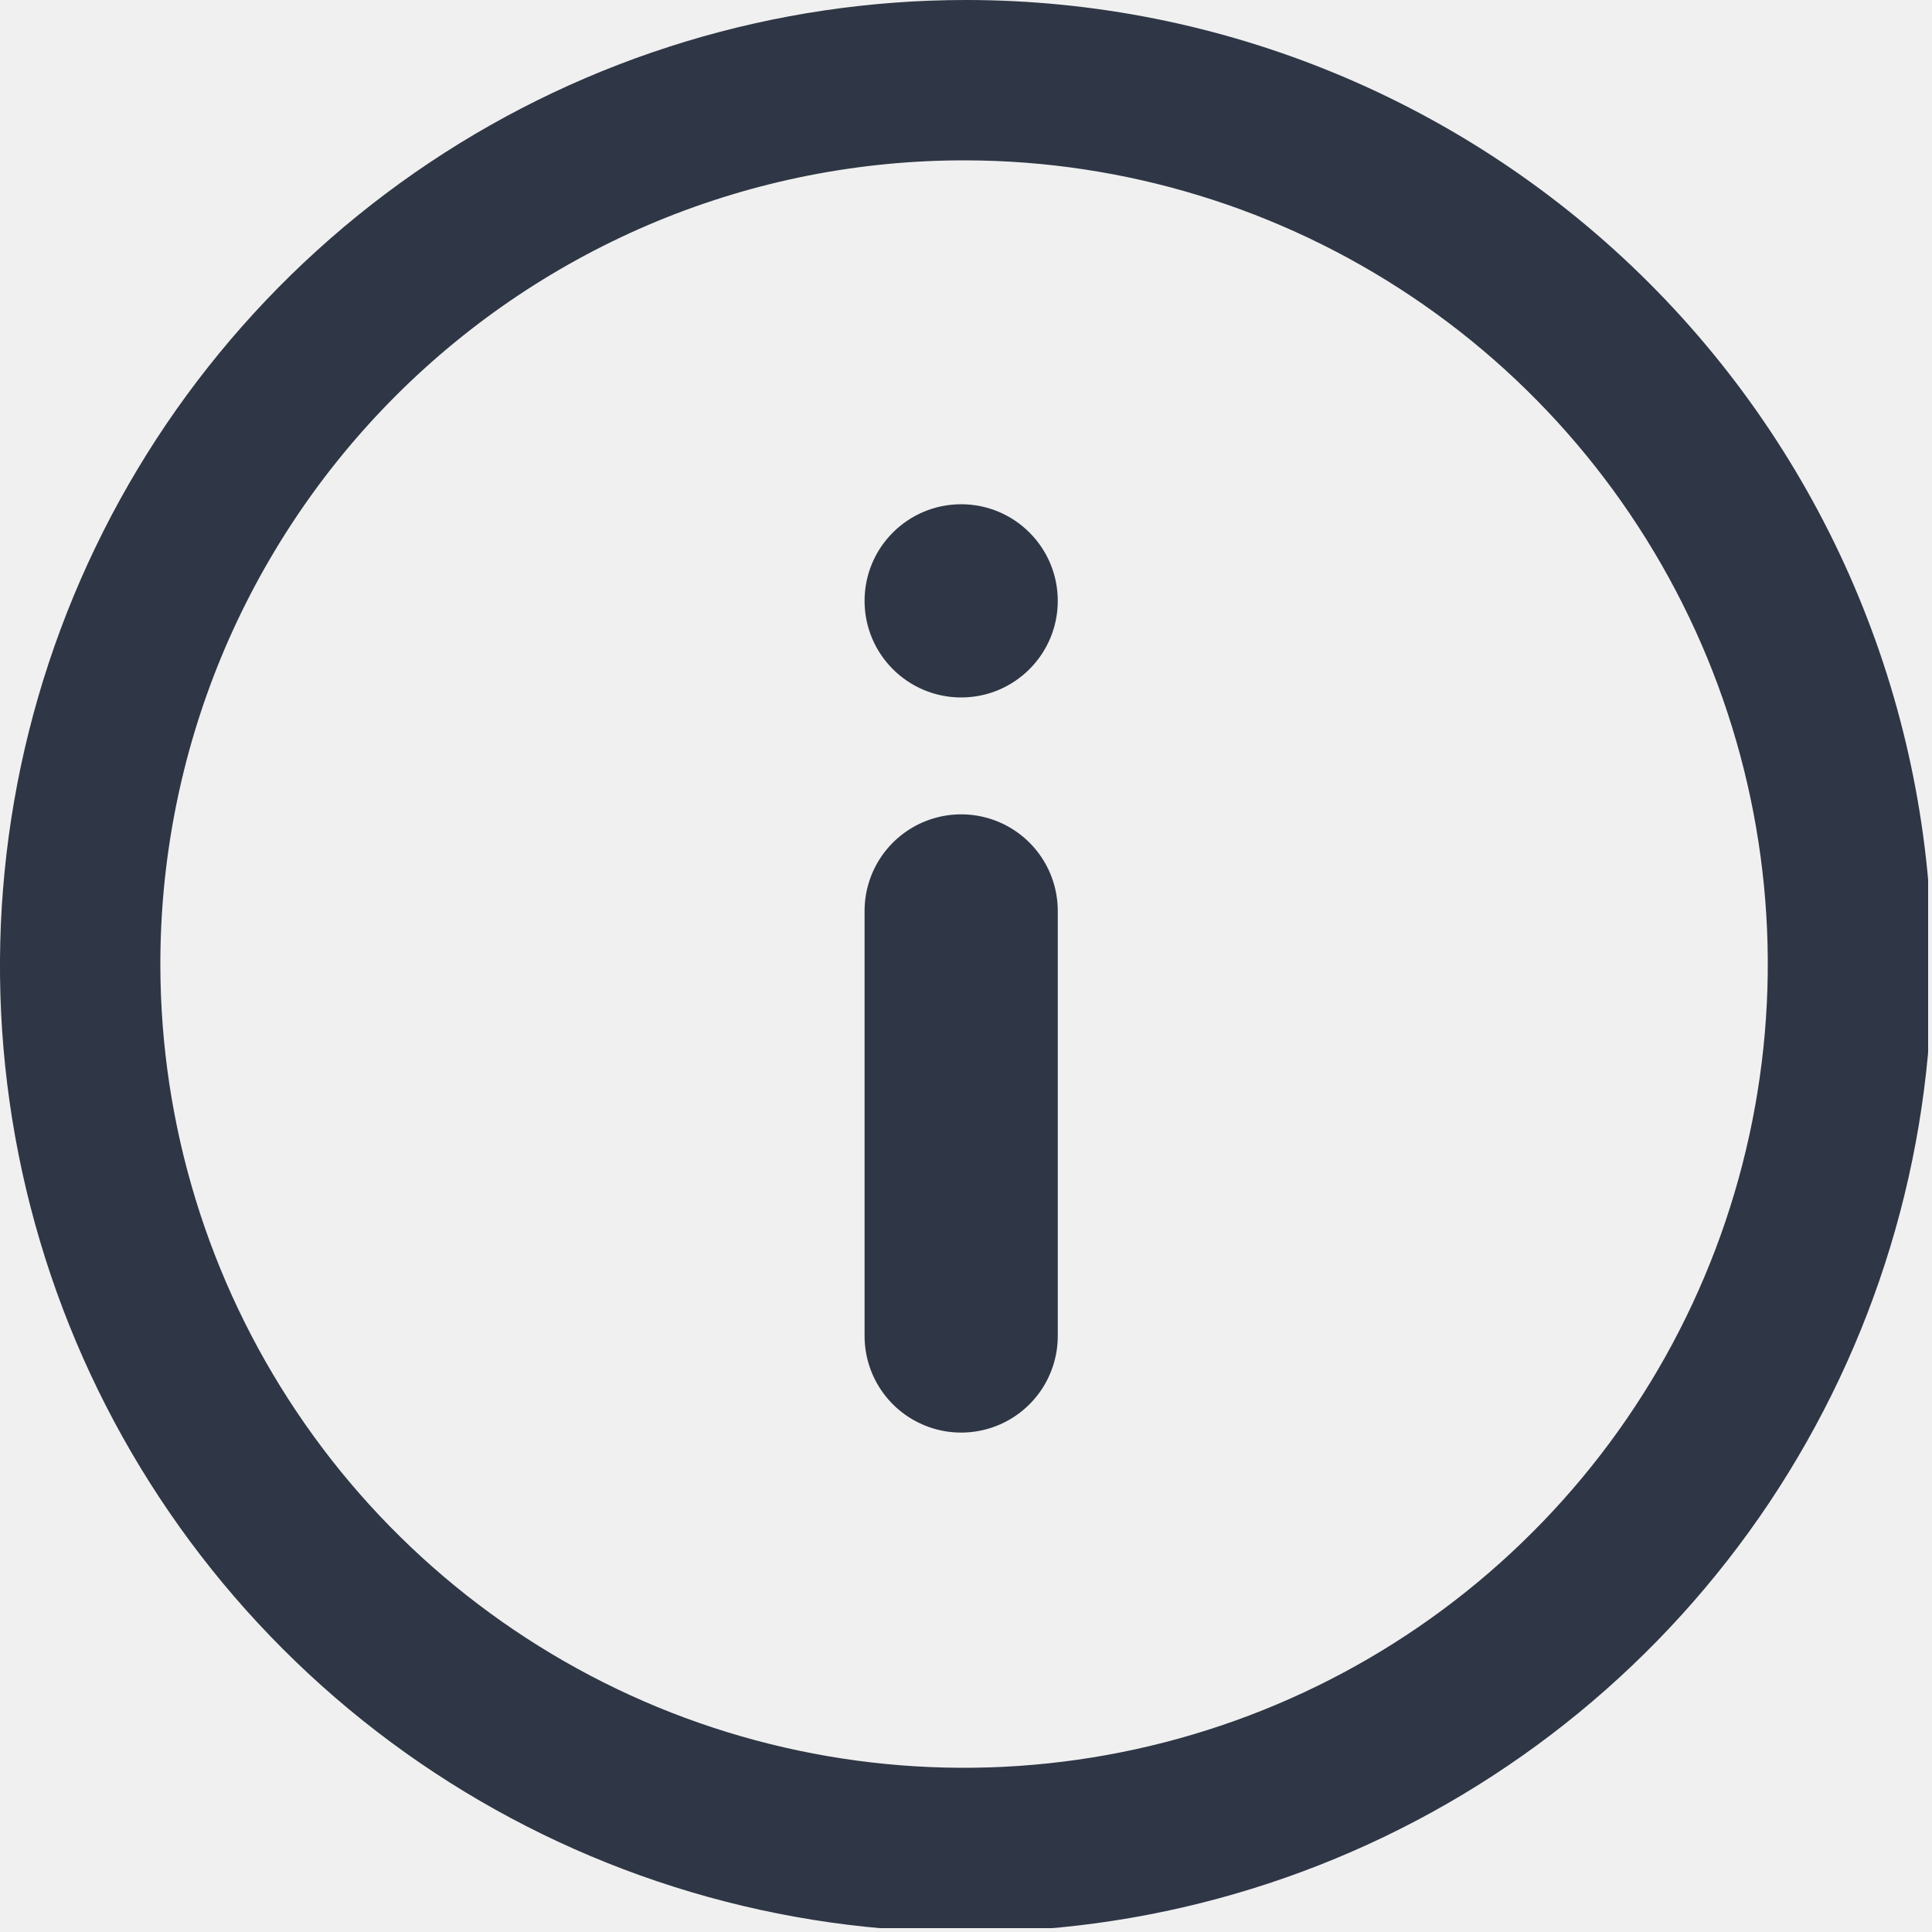
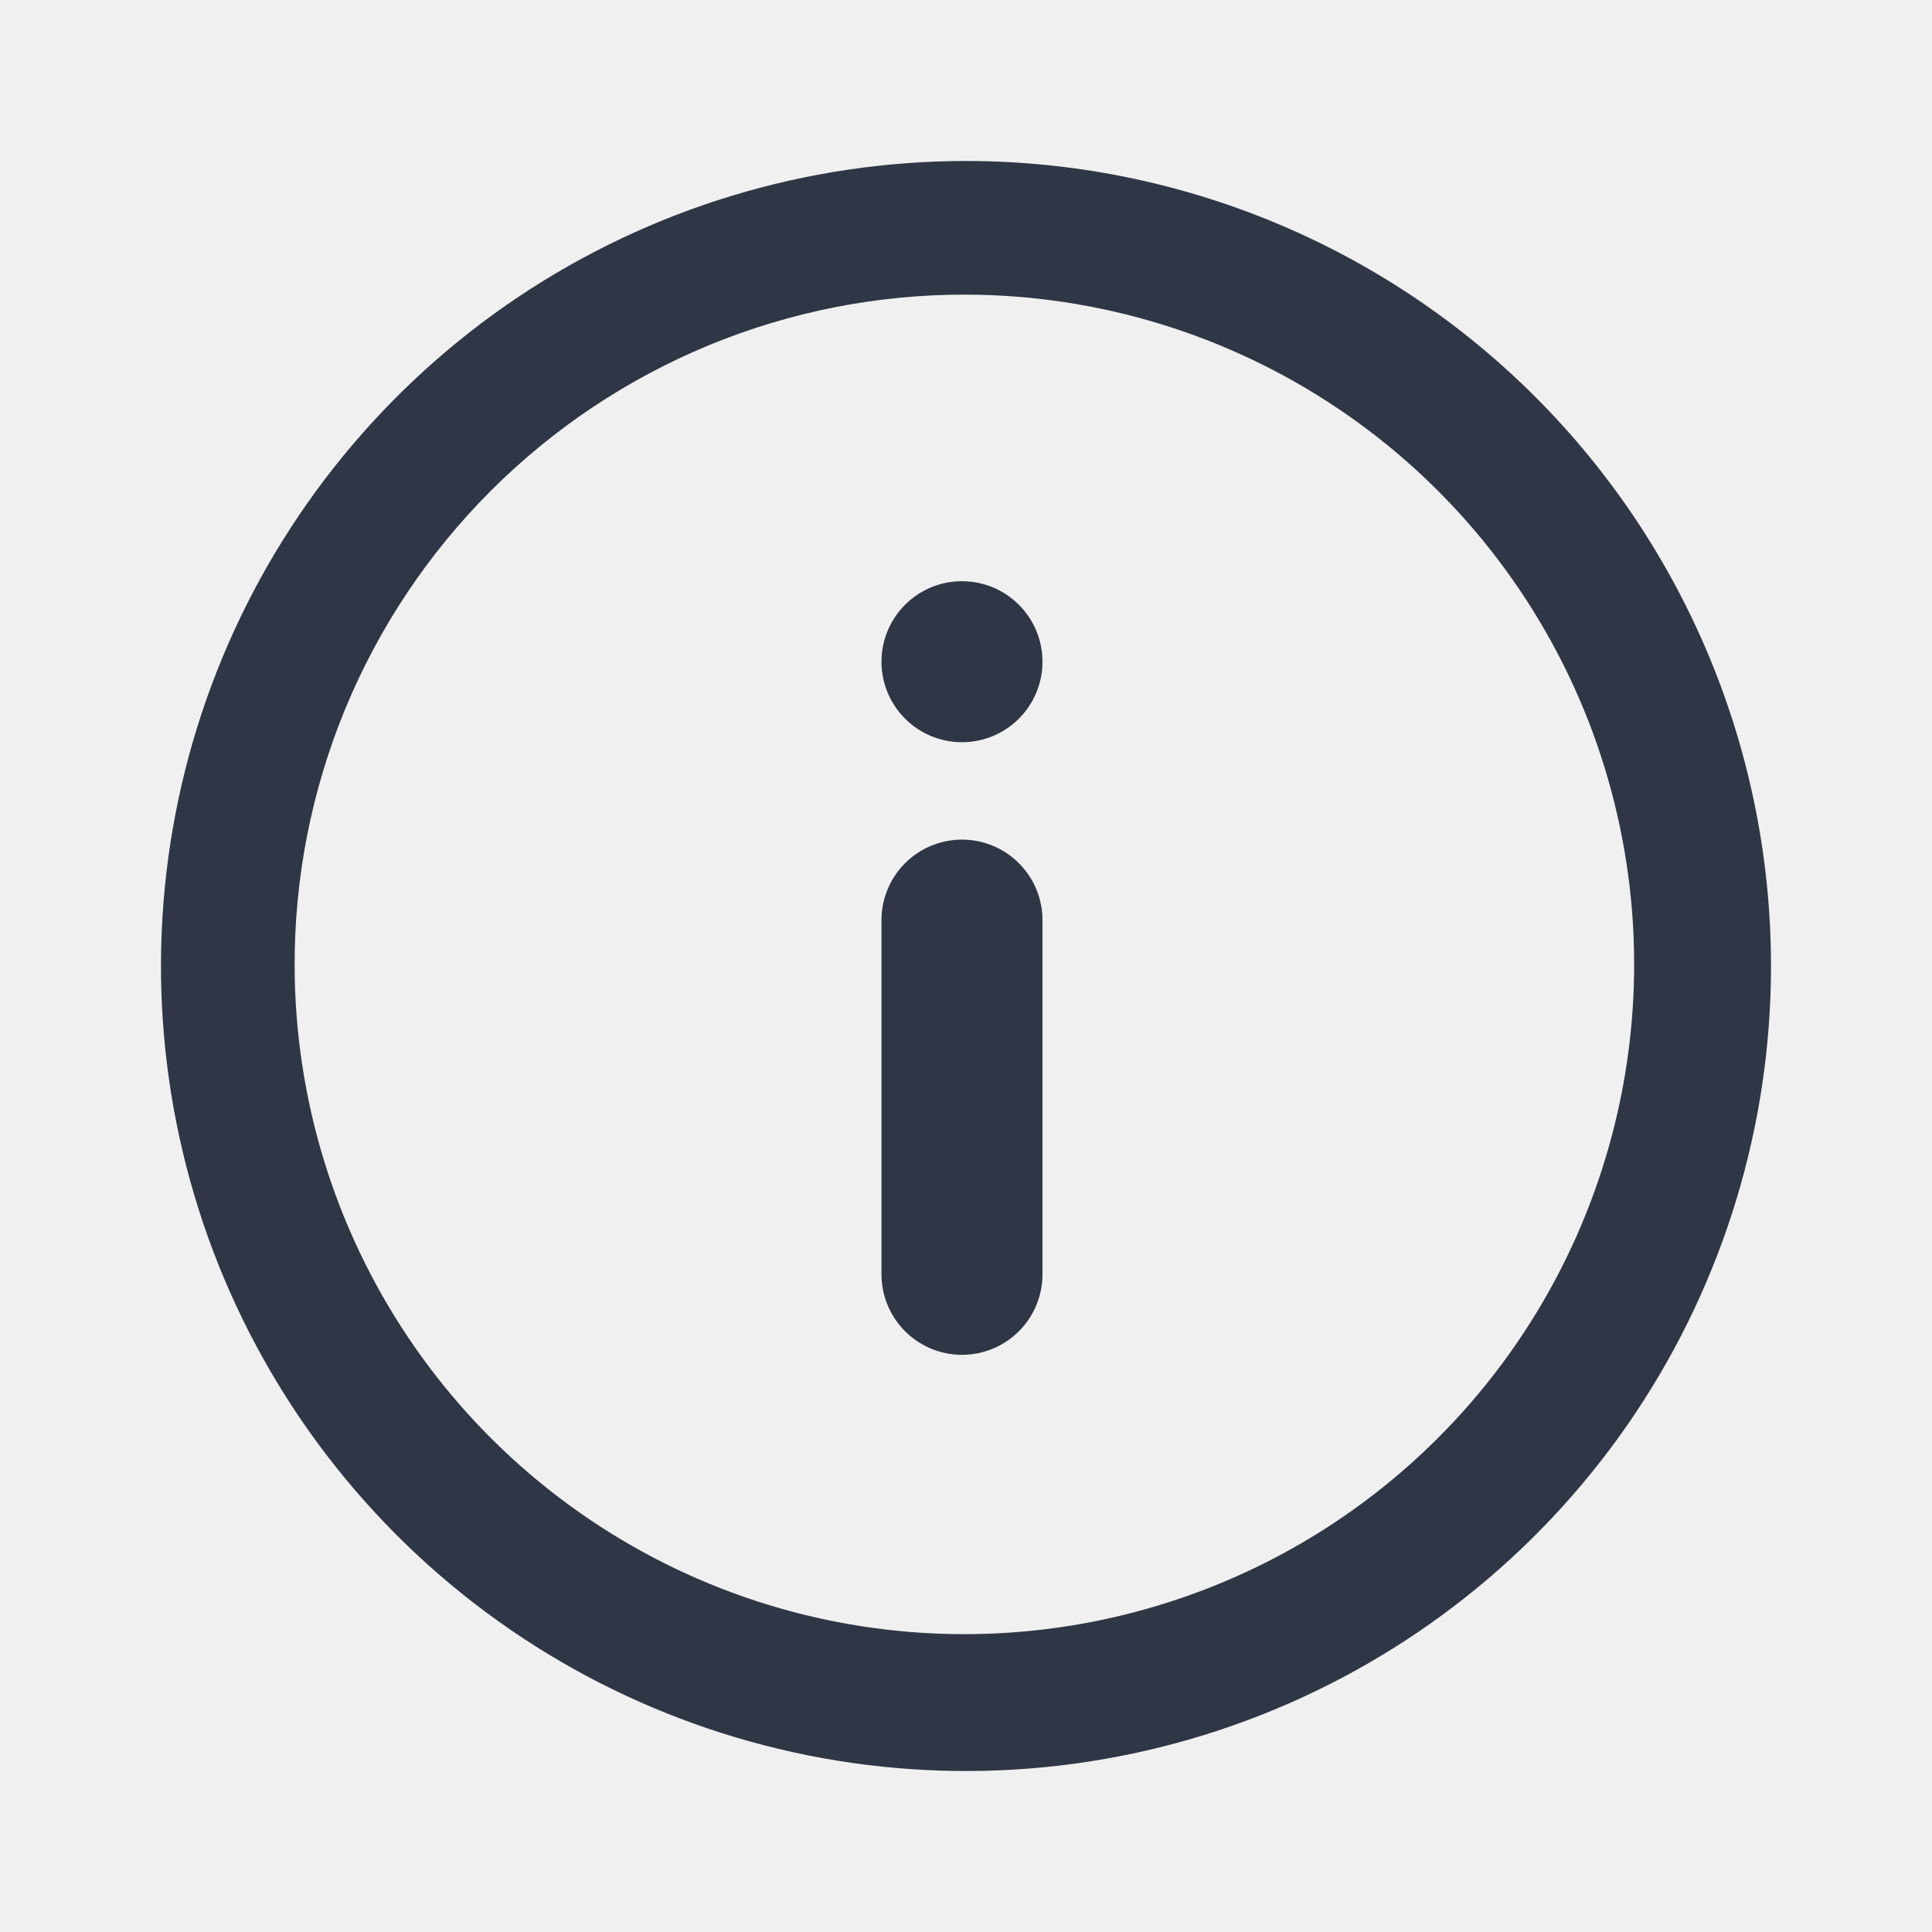
- <svg xmlns="http://www.w3.org/2000/svg" width="20" height="20" viewBox="0 0 20 20" fill="none">
-   <g clip-path="url(#clip0_2547_5022)">
-     <path d="M10 1.66C11.644 1.664 13.25 2.155 14.615 3.071C15.98 3.986 17.043 5.286 17.671 6.805C18.298 8.325 18.461 9.996 18.139 11.608C17.817 13.22 17.026 14.701 15.863 15.863C14.701 17.026 13.22 17.817 11.608 18.139C9.996 18.461 8.325 18.298 6.805 17.671C5.286 17.043 3.986 15.98 3.071 14.615C2.155 13.25 1.664 11.644 1.66 10C1.657 8.904 1.871 7.818 2.289 6.805C2.708 5.792 3.322 4.872 4.097 4.097C4.872 3.322 5.792 2.708 6.805 2.289C7.818 1.871 8.904 1.657 10 1.66ZM10 0C8.022 0 6.089 0.586 4.444 1.685C2.8 2.784 1.518 4.346 0.761 6.173C0.004 8 -0.194 10.011 0.192 11.951C0.578 13.891 1.53 15.672 2.929 17.071C4.327 18.47 6.109 19.422 8.049 19.808C9.989 20.194 12 19.996 13.827 19.239C15.654 18.482 17.216 17.2 18.315 15.556C19.413 13.911 20 11.978 20 10C20 7.348 18.946 4.804 17.071 2.929C15.196 1.054 12.652 0 10 0Z" fill="#2F3645" />
-     <path d="M9.95 13.83V9.43" stroke="#2F3645" stroke-width="2" stroke-linecap="round" stroke-linejoin="round" />
-     <circle cx="9.95" cy="6.22" r="1" fill="#2F3645" />
-   </g>
-   <defs>
-     <clipPath id="clip0_2547_5022">
-       <rect width="19.96" height="19.96" fill="white" />
-     </clipPath>
-   </defs>
+ <svg xmlns="http://www.w3.org/2000/svg" width="24" height="24" viewBox="0 0 24 24" fill="none">
+   <path d="M12 3.66C13.644 3.664 15.25 4.155 16.615 5.071C17.98 5.986 19.043 7.286 19.671 8.805C20.298 10.325 20.461 11.996 20.139 13.608C19.817 15.22 19.026 16.701 17.863 17.863C16.701 19.026 15.22 19.817 13.608 20.139C11.996 20.461 10.325 20.298 8.805 19.671C7.286 19.043 5.986 17.98 5.071 16.615C4.155 15.25 3.664 13.644 3.66 12C3.657 10.904 3.871 9.818 4.289 8.805C4.708 7.792 5.322 6.872 6.097 6.097C6.872 5.322 7.792 4.708 8.805 4.289C9.818 3.871 10.904 3.657 12 3.66ZM12 2C10.022 2 8.089 2.586 6.444 3.685C4.8 4.784 3.518 6.346 2.761 8.173C2.004 10 1.806 12.011 2.192 13.951C2.578 15.891 3.53 17.672 4.929 19.071C6.327 20.47 8.109 21.422 10.049 21.808C11.989 22.194 14 21.996 15.827 21.239C17.654 20.482 19.216 19.2 20.315 17.556C21.413 15.911 22 13.978 22 12C22 9.348 20.946 6.804 19.071 4.929C17.196 3.054 14.652 2 12 2Z" fill="#2F3645" />
+   <path d="M11.95 15.83V11.43" stroke="#2F3645" stroke-width="2" stroke-linecap="round" stroke-linejoin="round" />
+   <circle cx="11.95" cy="8.22" r="1" fill="#2F3645" />
</svg>
